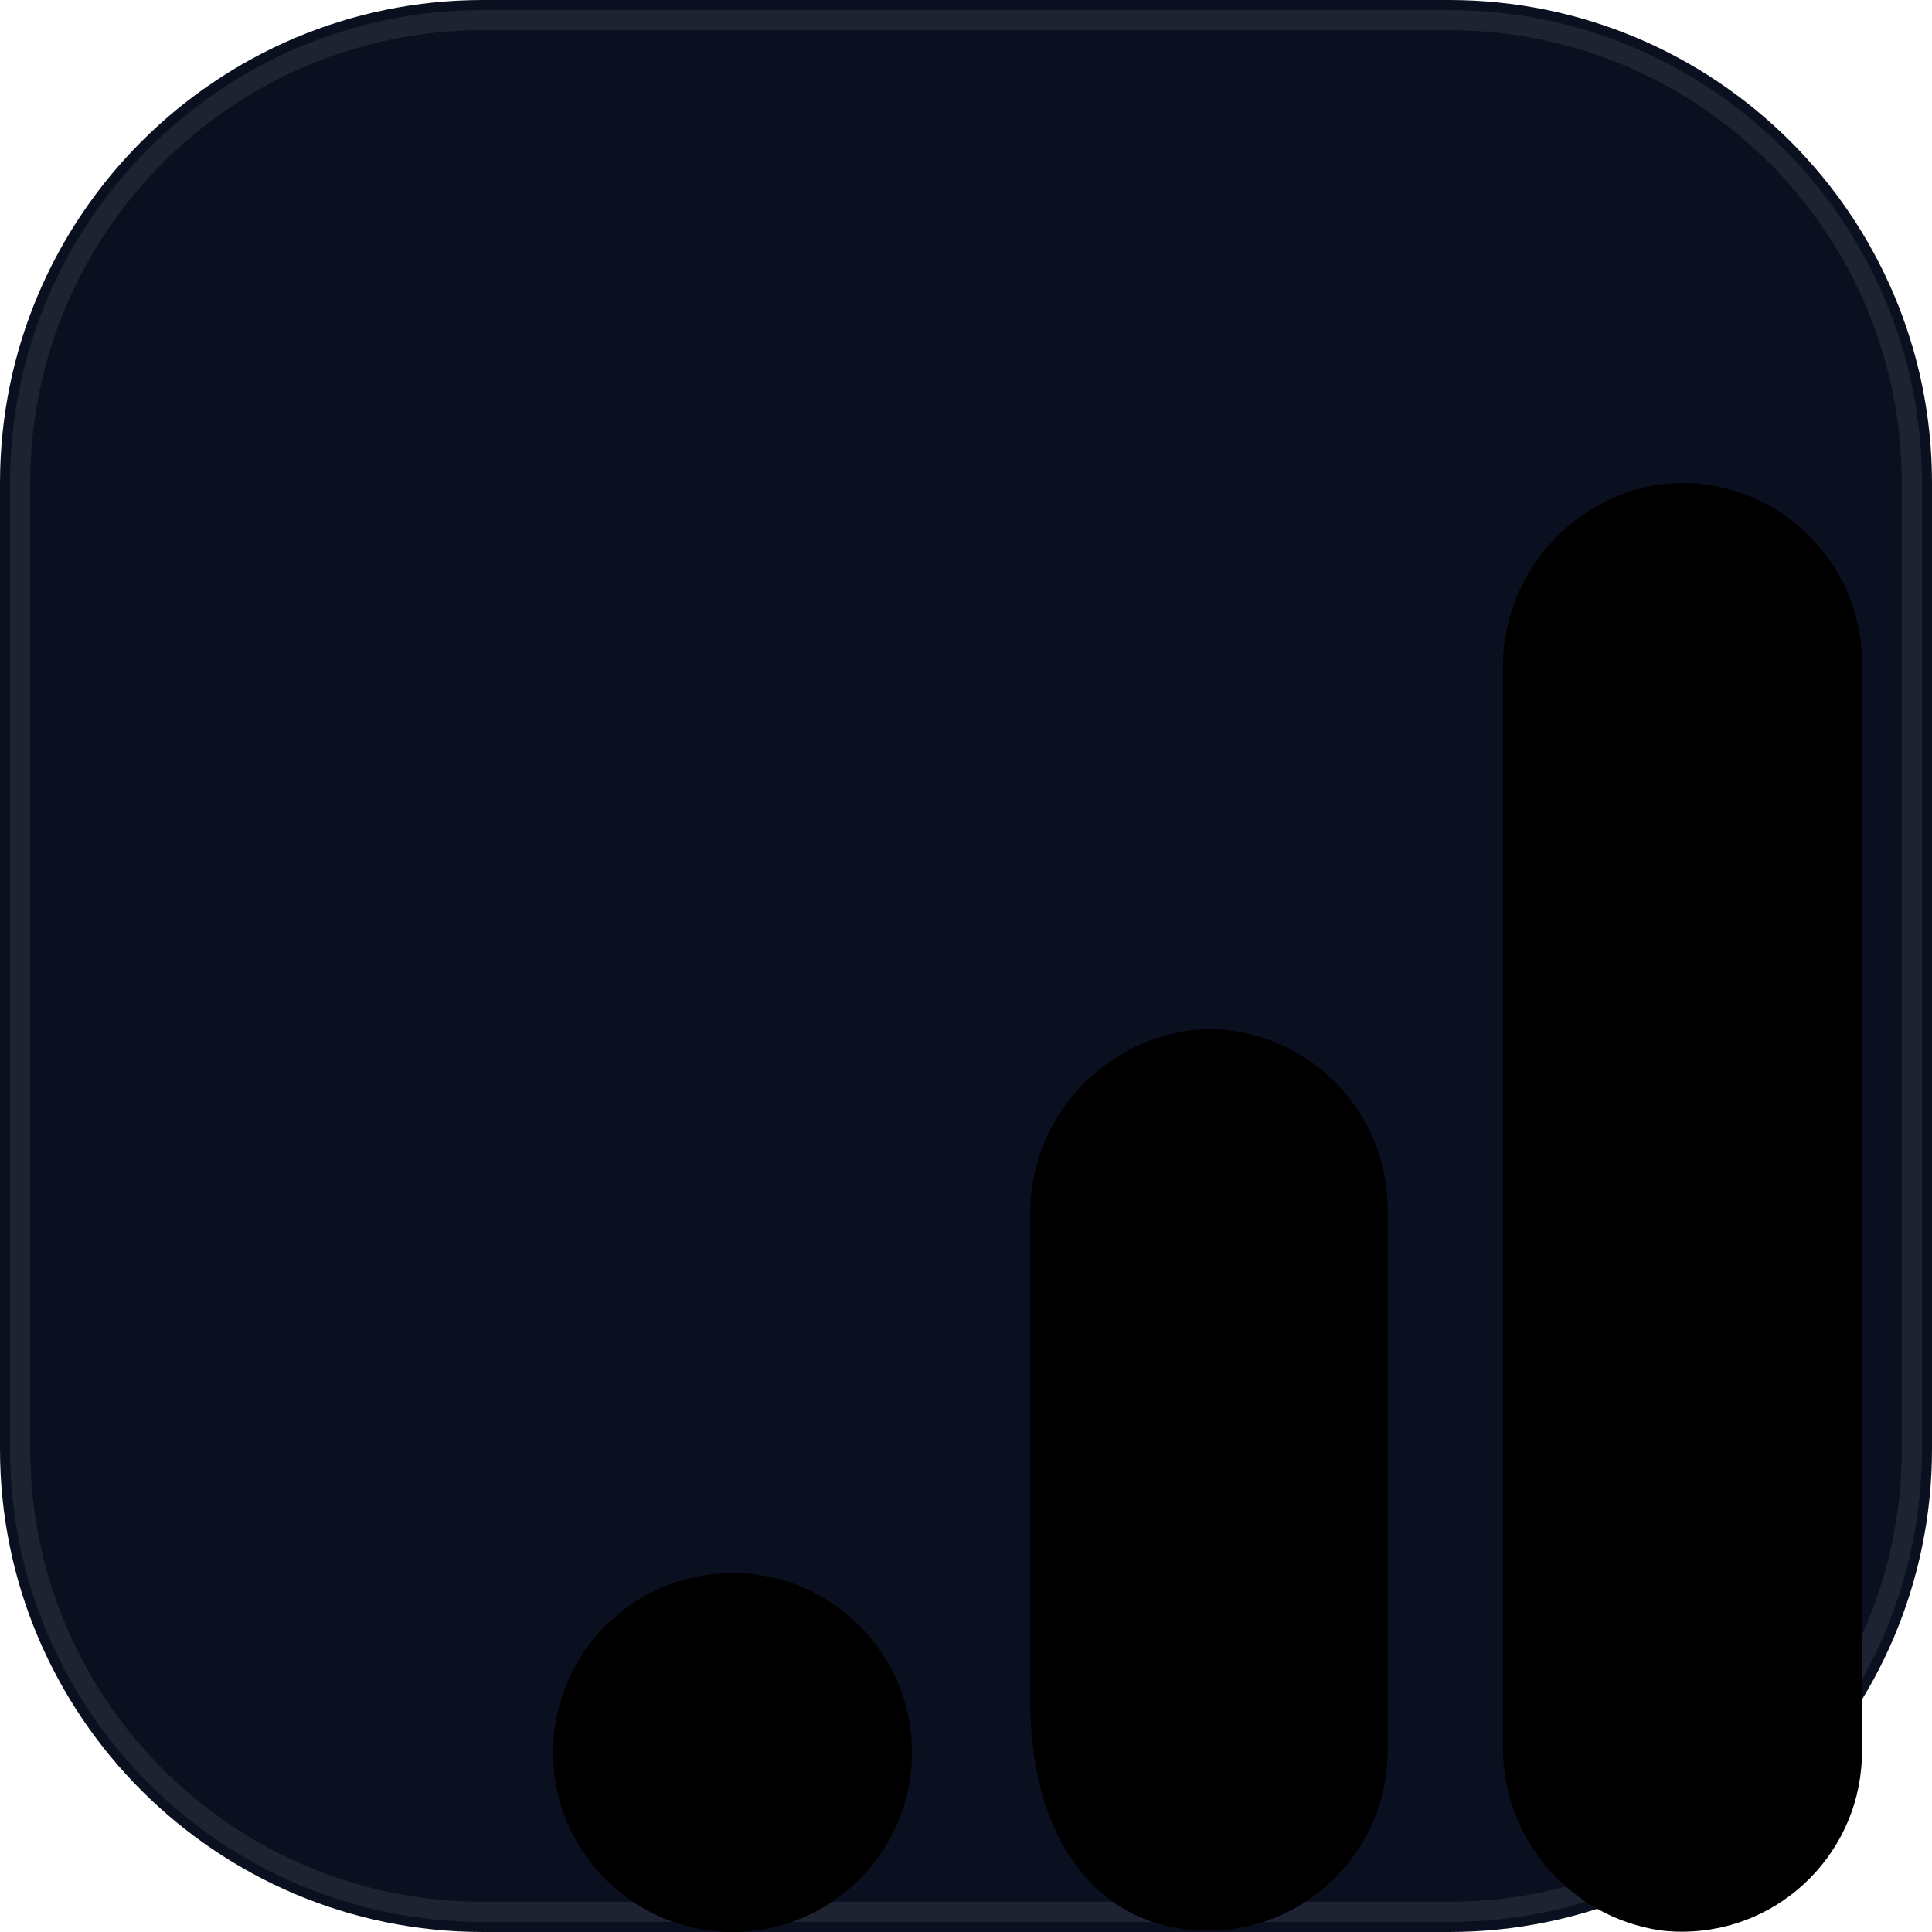
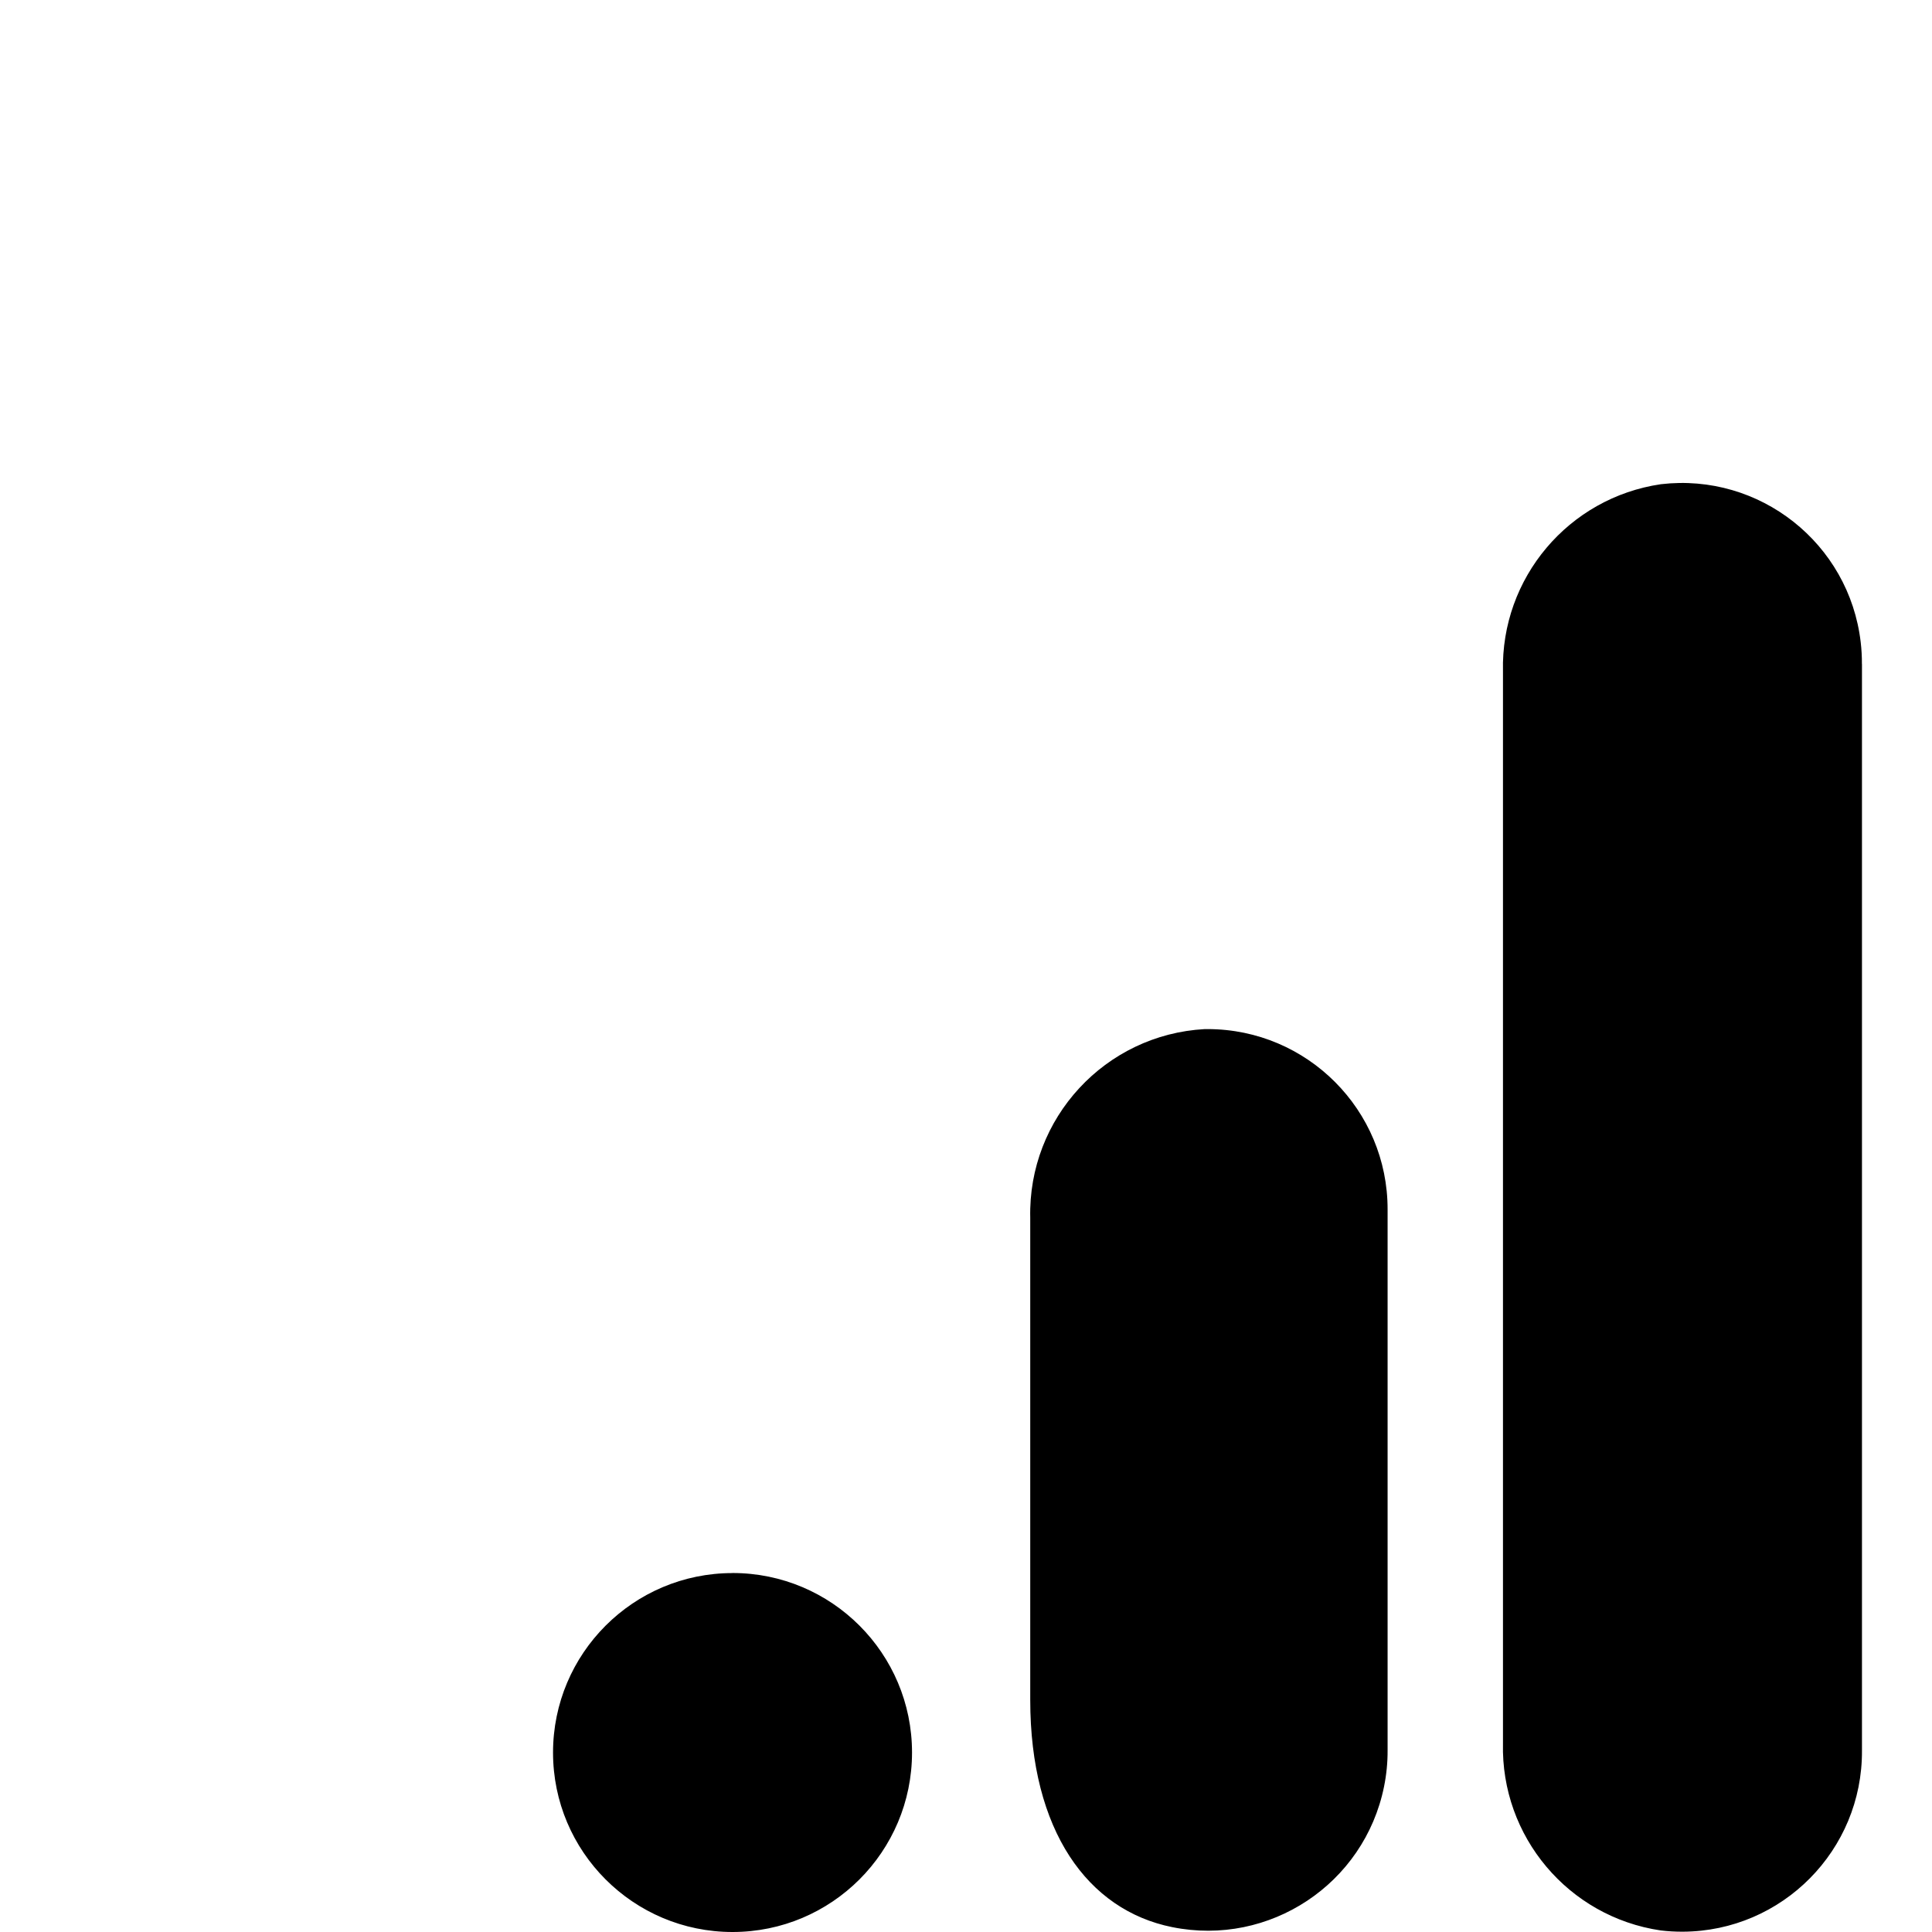
- <svg xmlns="http://www.w3.org/2000/svg" width="96" height="96" viewBox="0 0 96 96">
-   <rect width="96" height="96" rx="24" fill="#0B1020" />
-   <rect x="1" y="1" width="94" height="94" rx="23" fill="none" stroke="rgba(255,255,255,0.08)" />
+ <svg xmlns="http://www.w3.org/2000/svg" width="96" height="96" viewBox="0 0 96 96" fill="currentColor">
  <g transform="translate(48 48)">
    <g transform="translate(-24 -24) scale(3)">
      <path d="M22.84 2.998v17.999c.009 1.647-1.32 2.99-2.967 2.998a2.981 2.981 0 01-.368-.021c-1.528-.226-2.648-1.556-2.611-3.1V3.12c-.037-1.546 1.086-2.876 2.616-3.1 1.636-.192 3.118.98 3.309 2.616.014.12.021.241.02.362zM4.133 18.055c-1.642 0-2.973 1.331-2.973 2.973C1.16 22.669 2.491 24 4.133 24s2.973-1.331 2.973-2.973-1.331-2.973-2.973-2.973zm7.873-9.01c-.017 0-.034 0-.051 0-1.649.09-2.929 1.474-2.891 3.126v7.985c0 2.167.954 3.482 2.35 3.763 1.612.327 3.183-.715 3.51-2.327.04-.197.06-.398.059-.6v-8.959c.003-1.647-1.33-2.985-2.977-2.988z" />
    </g>
  </g>
</svg>
